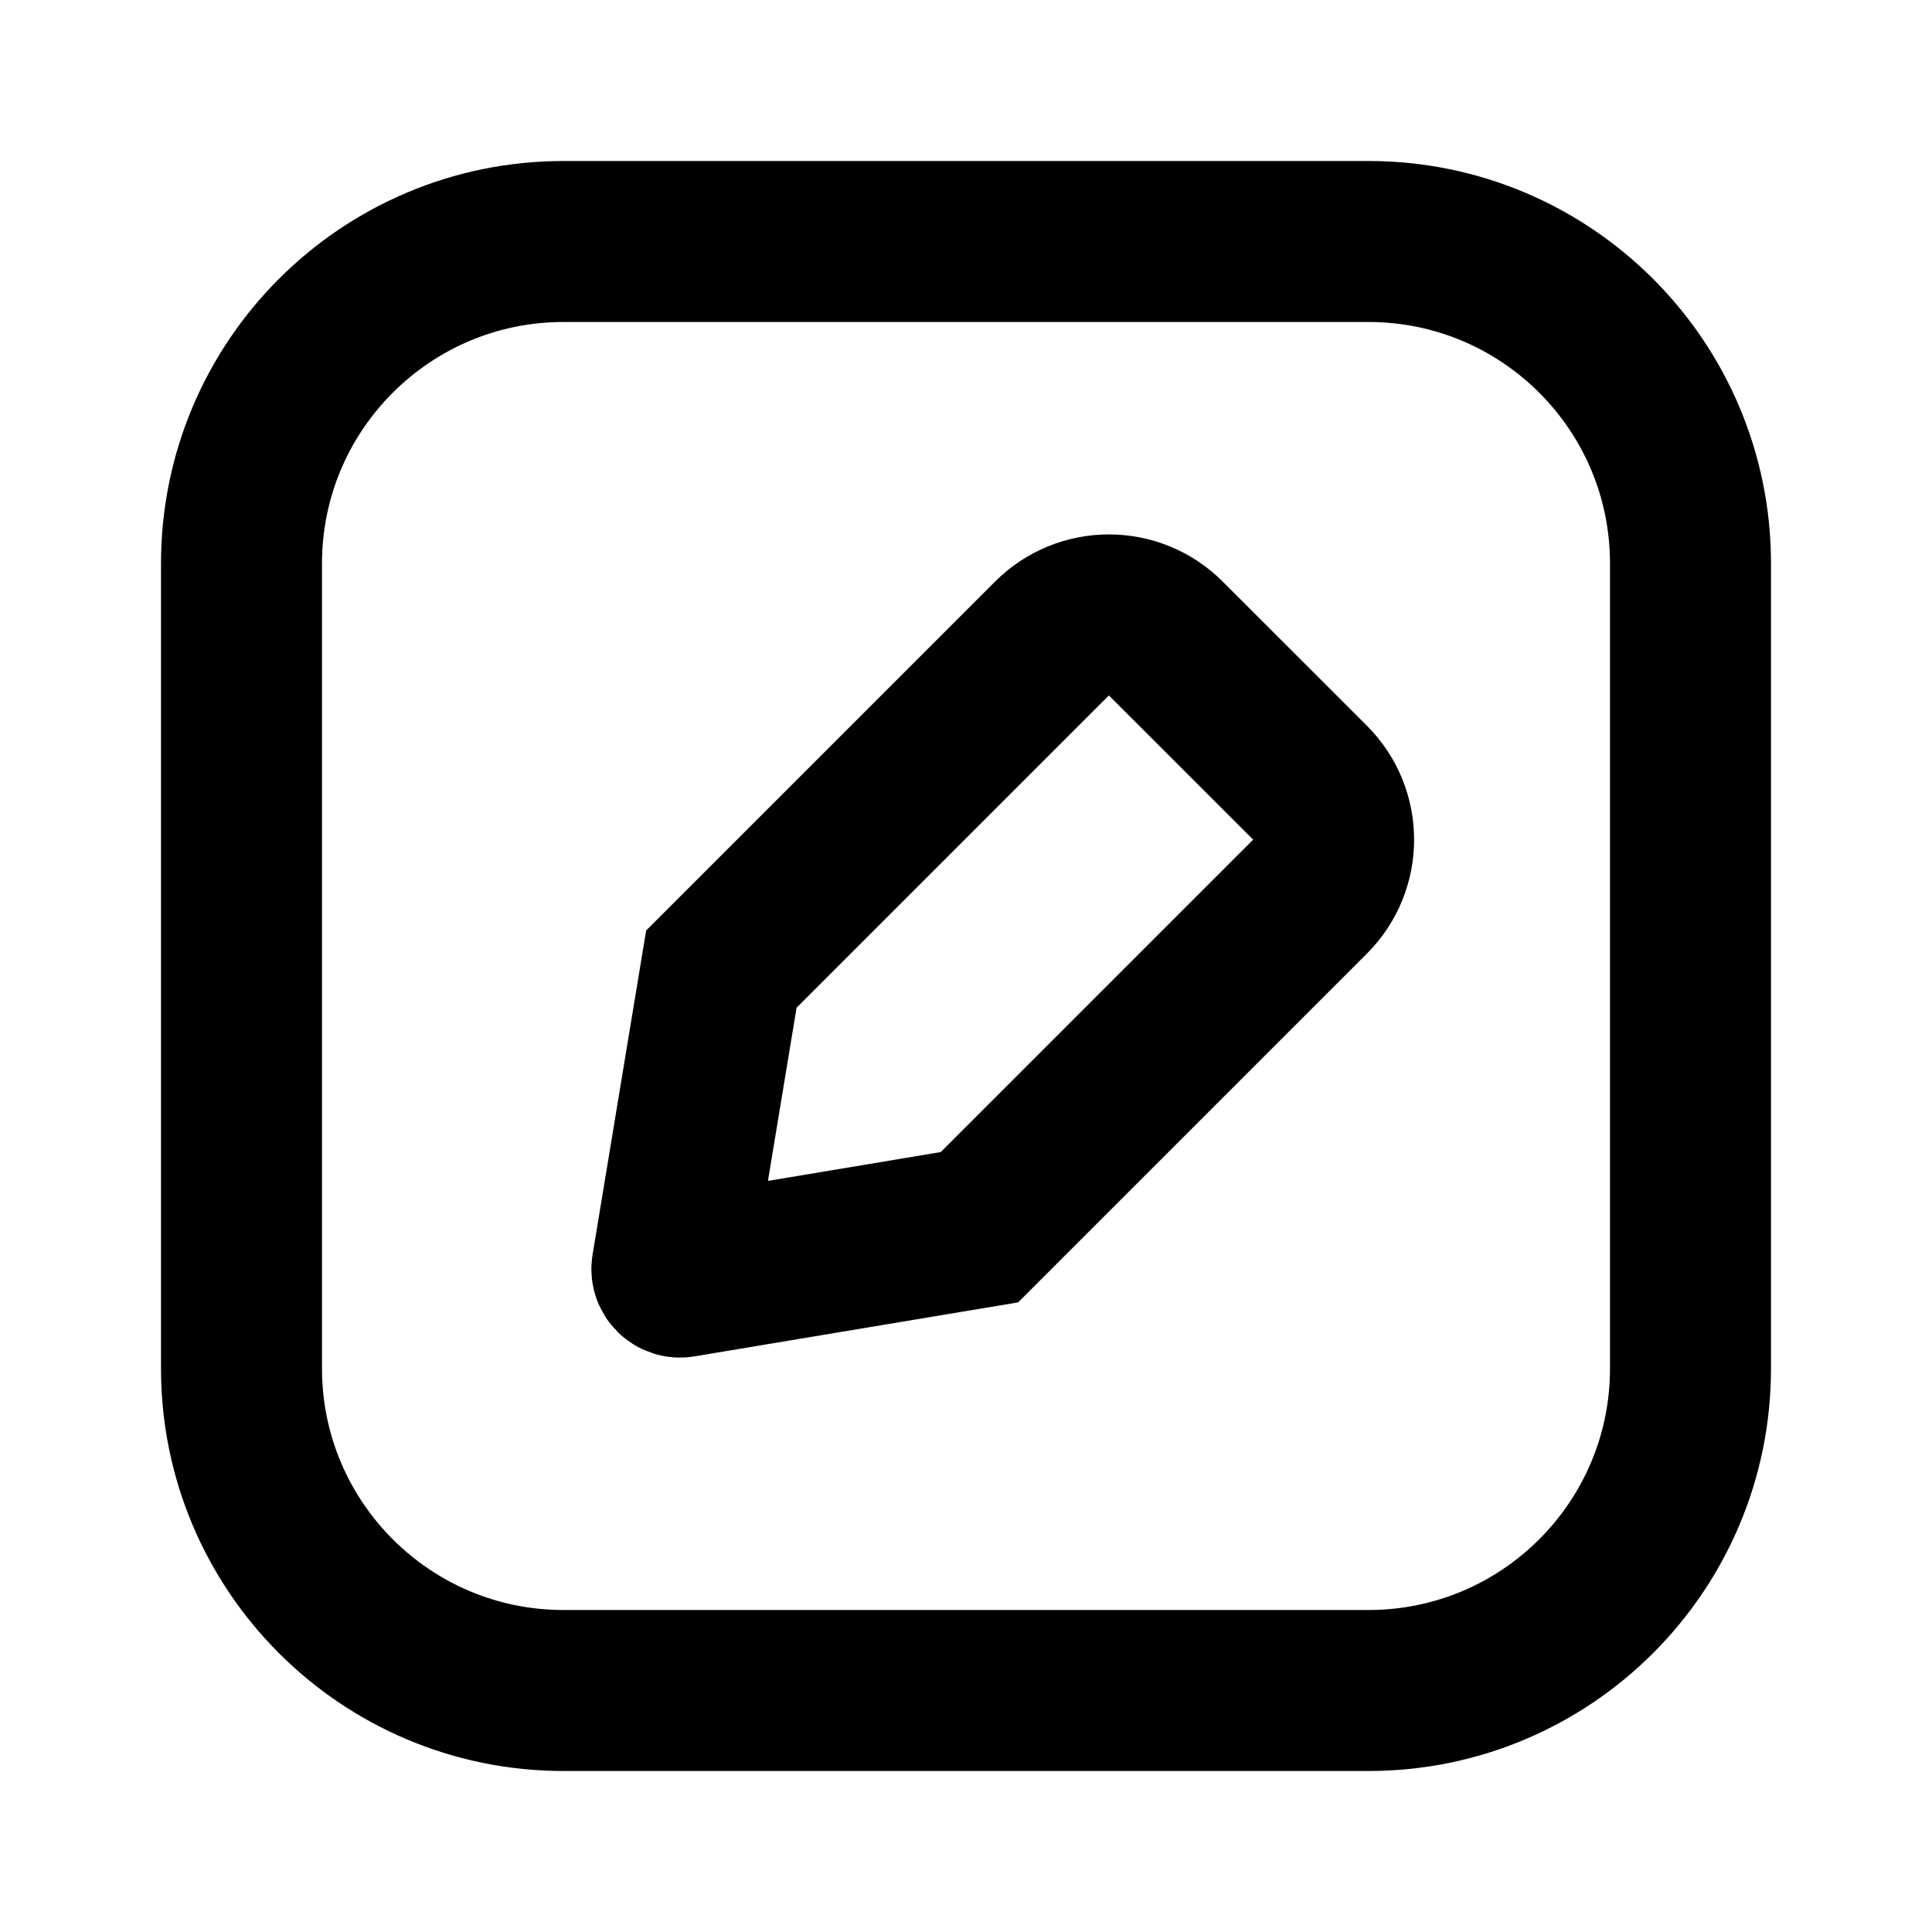
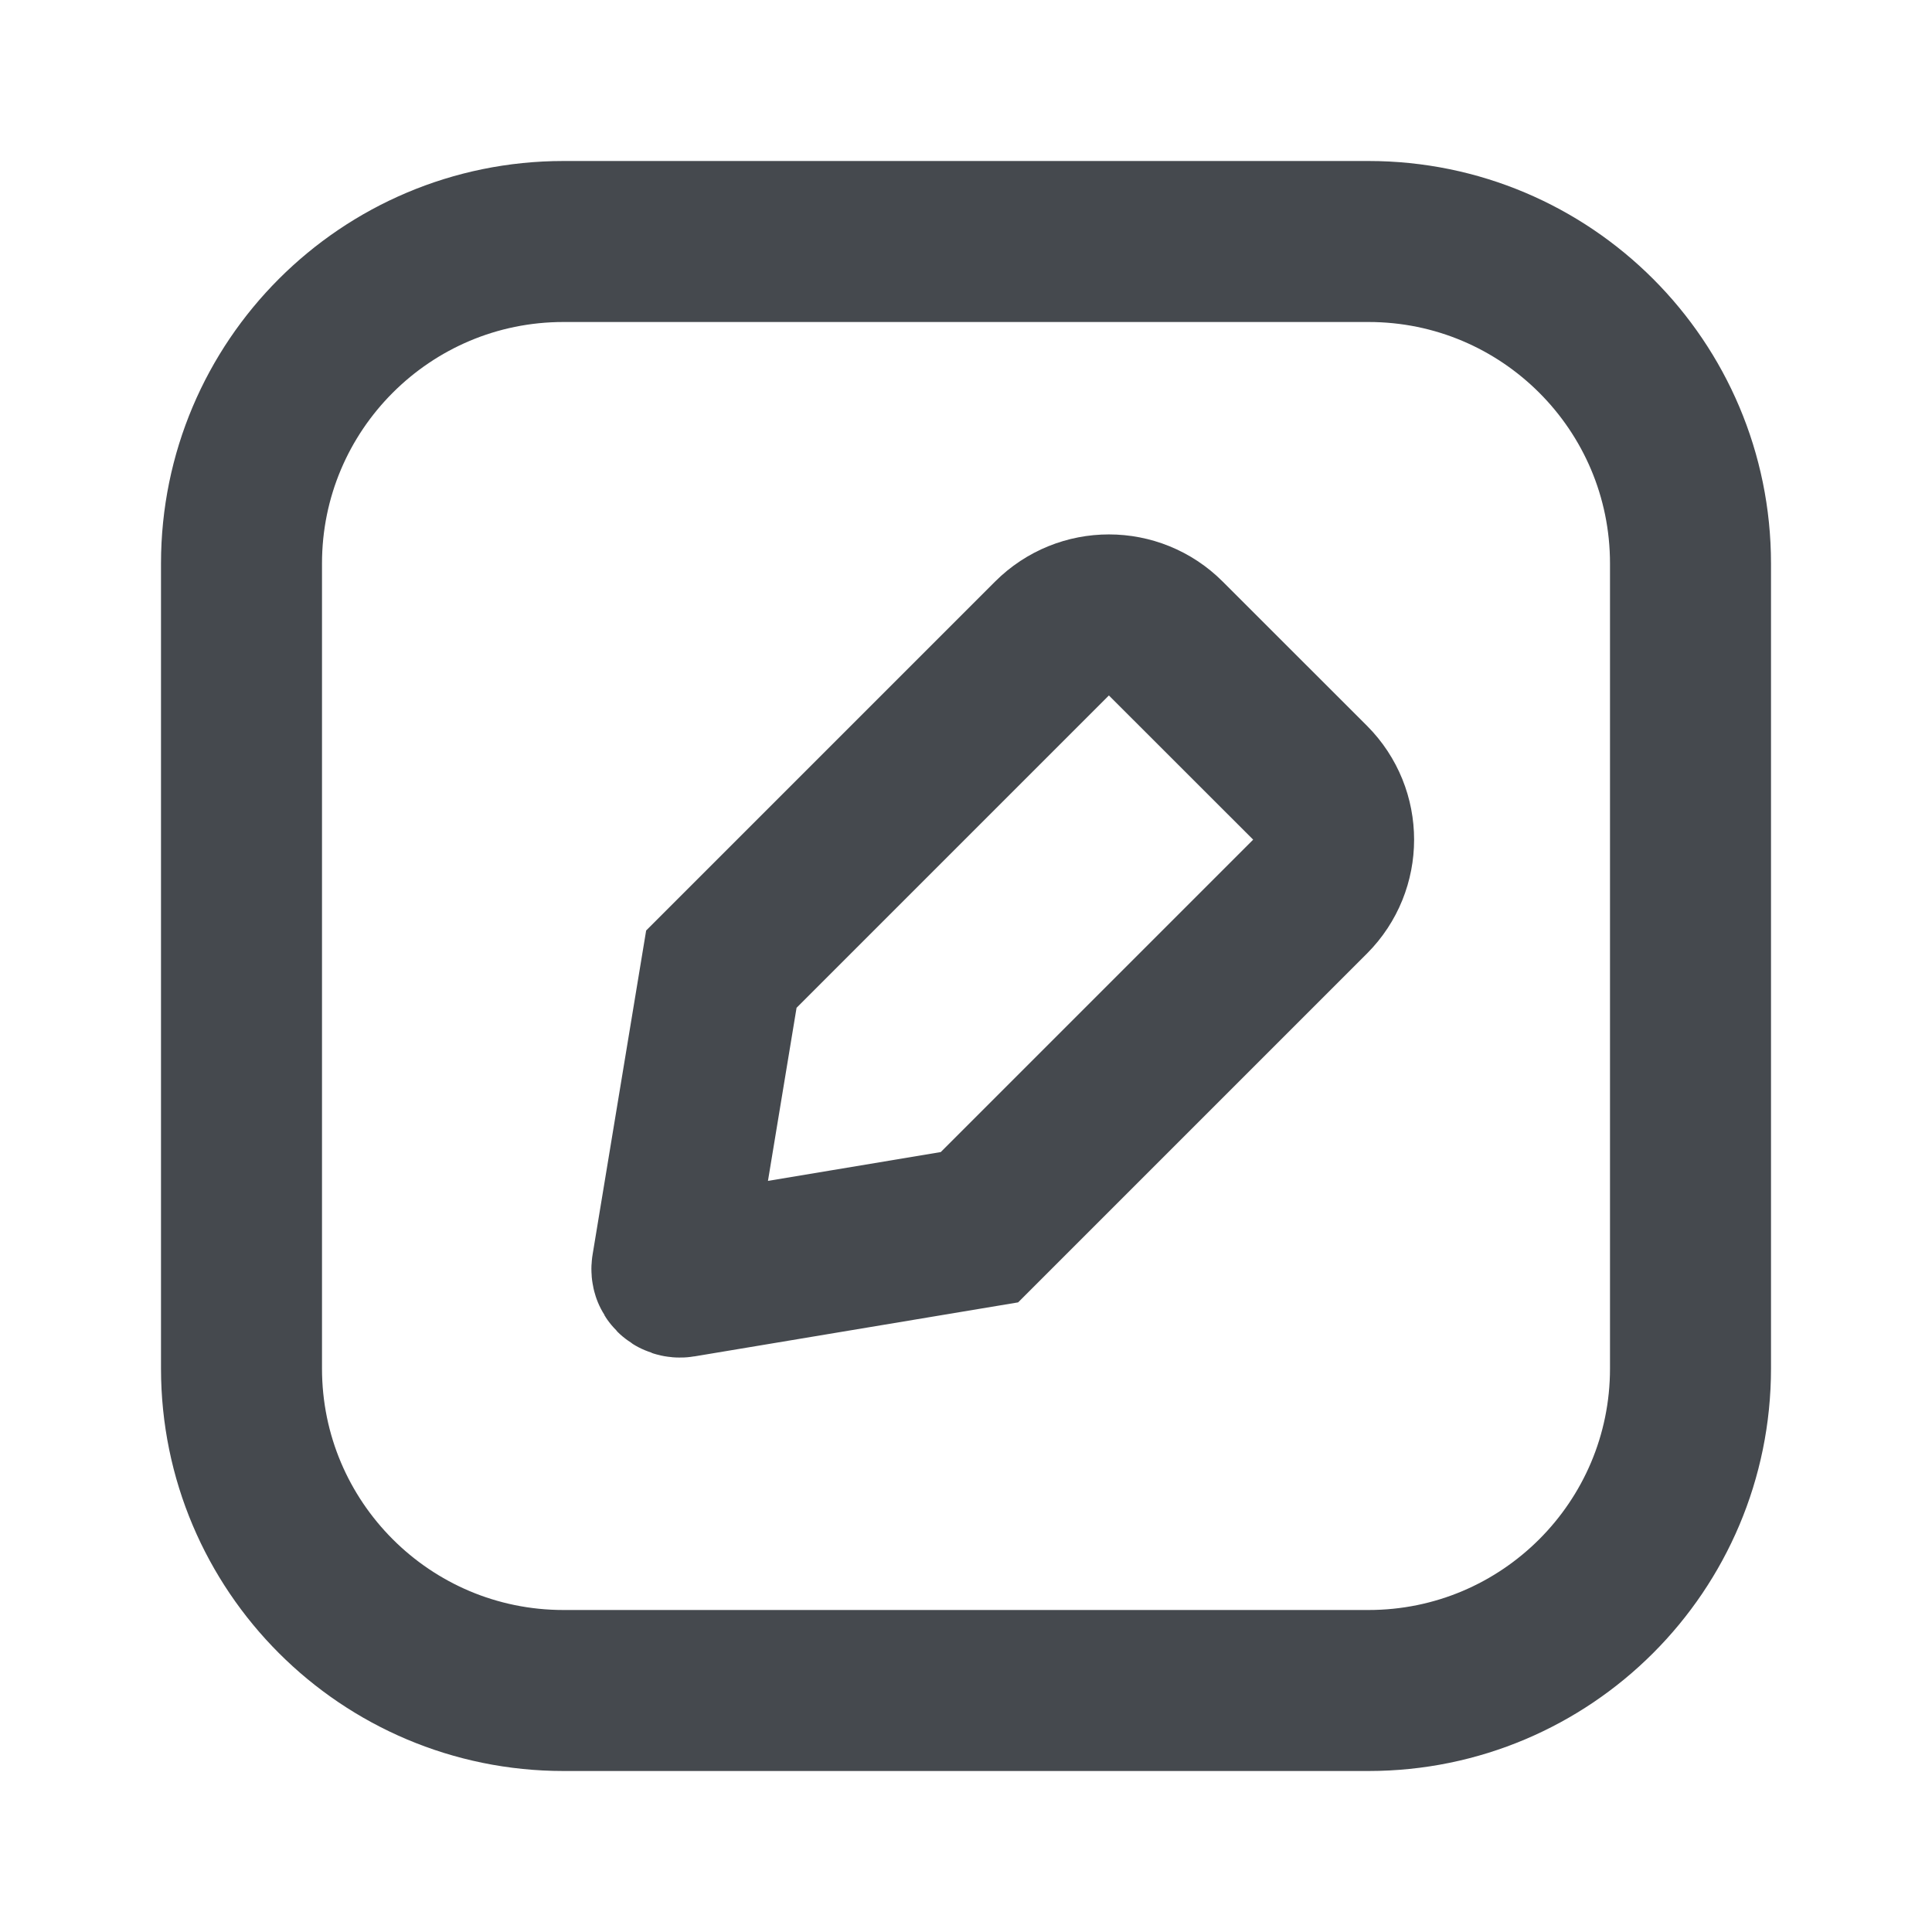
<svg xmlns="http://www.w3.org/2000/svg" width="24px" height="24px" viewBox="0 0 24 24" fill="none">
-   <path d="M3 7C3 4.791 4.791 3 7 3H17C19.209 3 21 4.791 21 7V17C21 19.209 19.209 21 17 21H7C4.791 21 3 19.209 3 17V7Z" stroke="black" stroke-width="2" />
-   <path d="M16.274 11.138C16.664 10.747 16.664 10.114 16.274 9.723L14.482 7.932C14.092 7.541 13.459 7.541 13.068 7.932L8.961 12.039L8.348 15.748C8.336 15.815 8.395 15.874 8.463 15.863L12.167 15.245L16.274 11.138Z" stroke="black" stroke-width="2" />
+   <path d="M3 7C3 4.791 4.791 3 7 3H17C19.209 3 21 4.791 21 7V17C21 19.209 19.209 21 17 21H7C4.791 21 3 19.209 3 17V7Z" stroke="#45494e" stroke-width="2" />
+   <path d="M16.274 11.138C16.664 10.747 16.664 10.114 16.274 9.723L14.482 7.932C14.092 7.541 13.459 7.541 13.068 7.932L8.961 12.039L8.348 15.748C8.336 15.815 8.395 15.874 8.463 15.863L12.167 15.245L16.274 11.138Z" stroke="#45494e" stroke-width="2" />
</svg>
